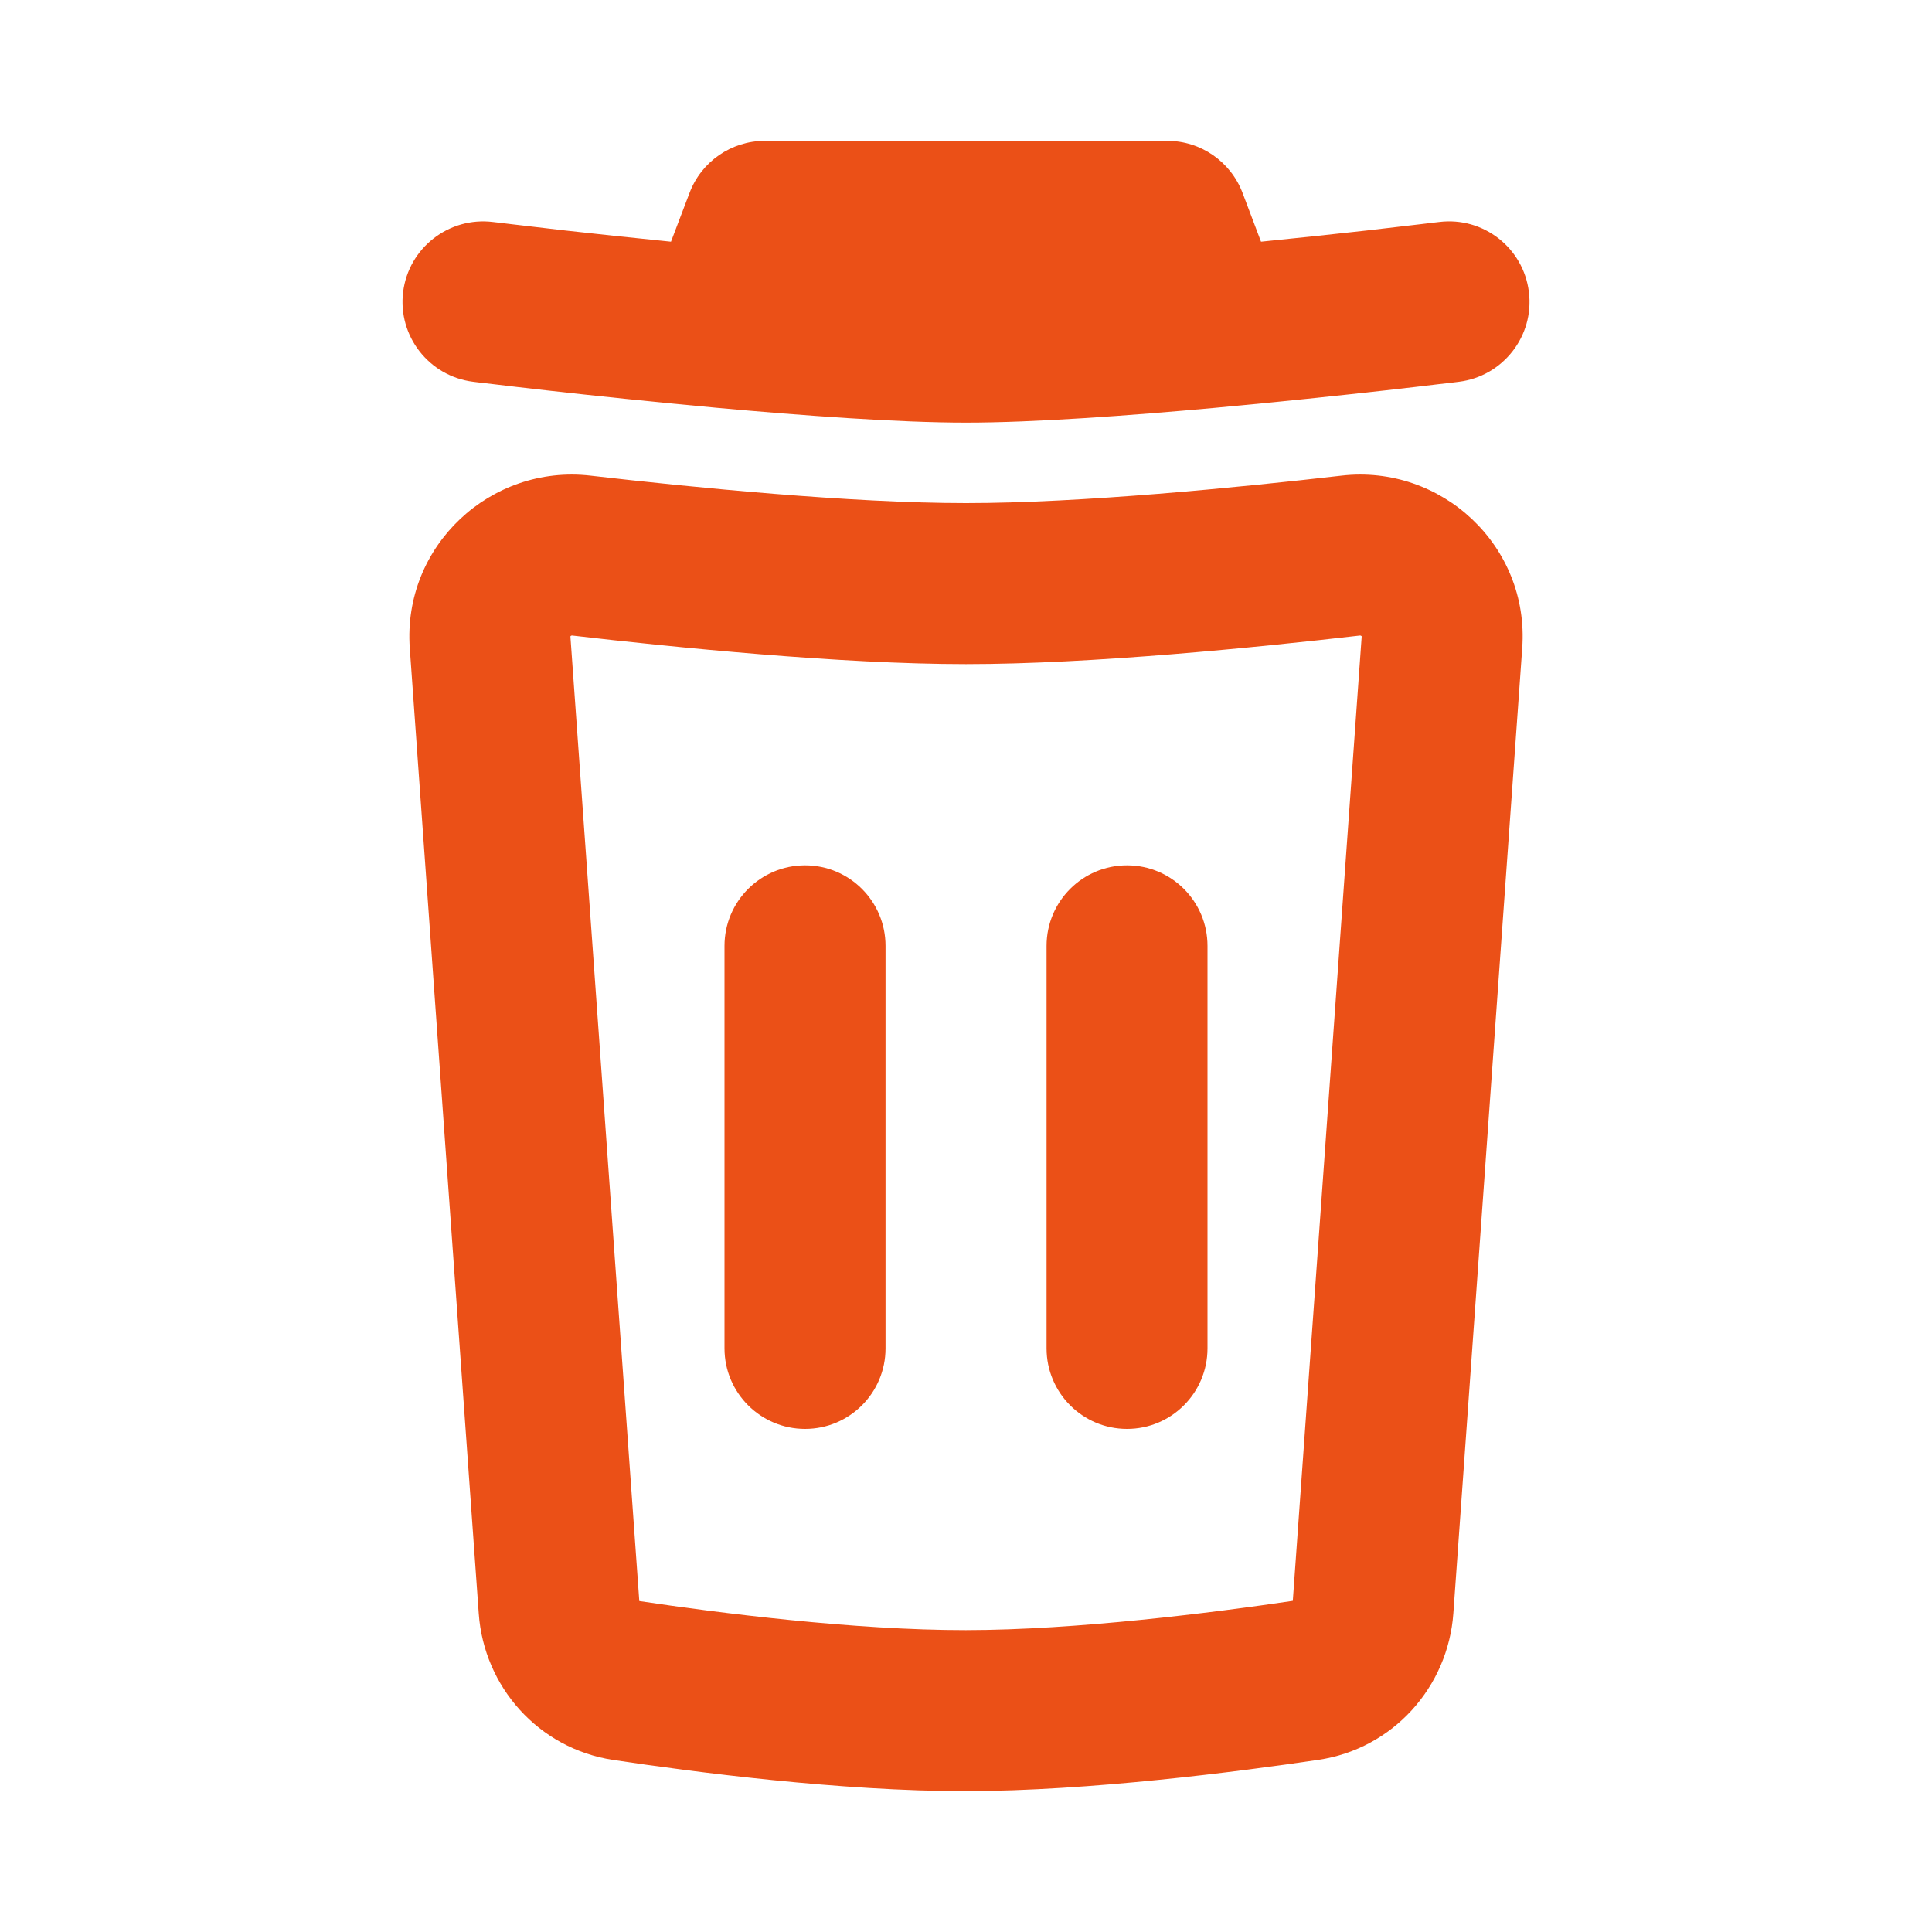
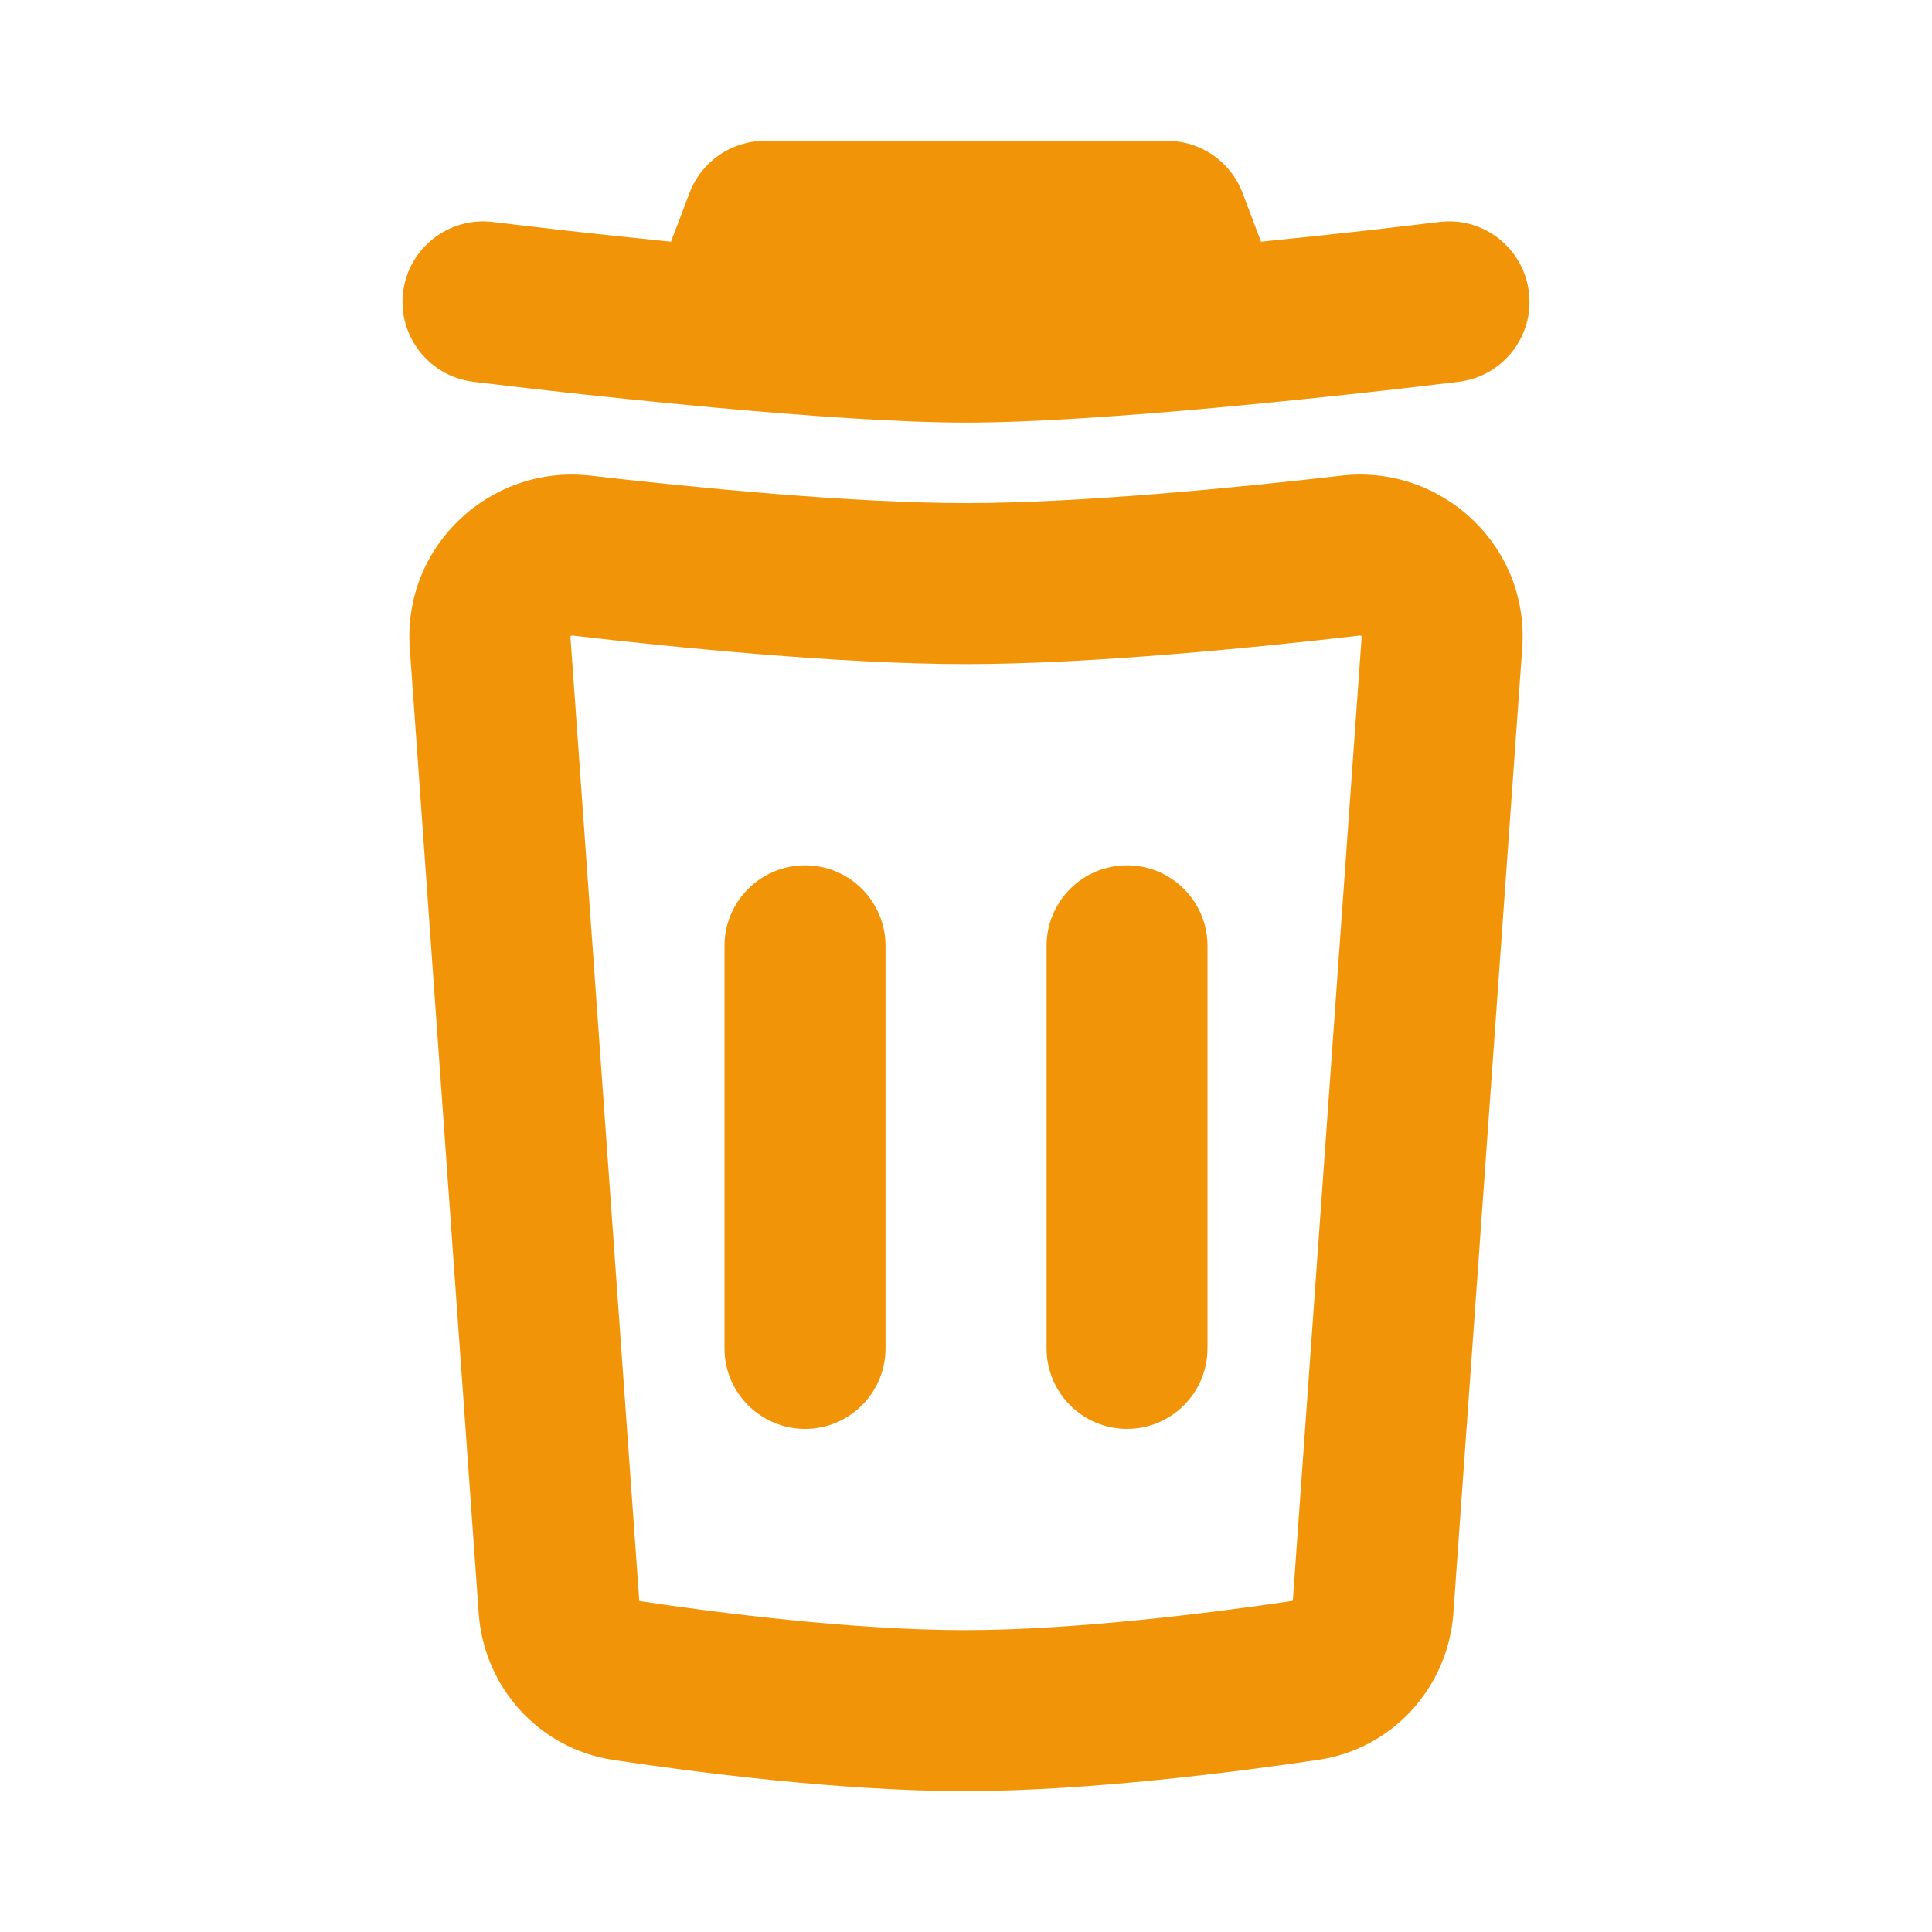
<svg xmlns="http://www.w3.org/2000/svg" width="20" height="20" viewBox="0 0 20 20" fill="none">
-   <path d="M7.917 1.458C7.571 1.458 7.26 1.673 7.138 1.997L6.946 2.502C6.536 2.461 6.158 2.42 5.852 2.386C5.624 2.36 5.436 2.338 5.305 2.322L5.155 2.304L5.103 2.298C4.647 2.242 4.23 2.566 4.173 3.023C4.117 3.479 4.441 3.895 4.898 3.952L4.954 3.959L5.109 3.977C5.242 3.993 5.434 4.016 5.667 4.042C6.131 4.094 6.763 4.161 7.425 4.222C8.318 4.303 9.297 4.375 10 4.375C10.704 4.375 11.683 4.303 12.576 4.222C13.238 4.161 13.869 4.094 14.334 4.042C14.567 4.016 14.759 3.993 14.892 3.977L15.047 3.959L15.103 3.952C15.559 3.895 15.884 3.479 15.827 3.023C15.771 2.566 15.355 2.241 14.898 2.298L14.846 2.304L14.696 2.322C14.565 2.338 14.377 2.36 14.148 2.386C13.842 2.42 13.464 2.461 13.054 2.502L12.863 1.997C12.74 1.673 12.43 1.458 12.084 1.458H7.917Z" fill="#EB5017" />
-   <path d="M9.167 9.792C9.167 9.331 8.794 8.958 8.334 8.958C7.874 8.958 7.5 9.331 7.5 9.792V13.958C7.5 14.419 7.874 14.792 8.334 14.792C8.794 14.792 9.167 14.419 9.167 13.958V9.792Z" fill="#EB5017" />
-   <path d="M11.667 8.958C12.127 8.958 12.5 9.331 12.5 9.792V13.958C12.5 14.419 12.127 14.792 11.667 14.792C11.207 14.792 10.834 14.419 10.834 13.958V9.792C10.834 9.331 11.207 8.958 11.667 8.958Z" fill="#EB5017" />
-   <path fill-rule="evenodd" clip-rule="evenodd" d="M15.758 6.709C15.834 5.651 14.922 4.804 13.886 4.924C12.826 5.046 11.191 5.208 10 5.208C8.81 5.208 7.174 5.046 6.114 4.924C5.078 4.804 4.167 5.651 4.242 6.709L4.956 16.704C5.01 17.462 5.575 18.102 6.349 18.219C7.18 18.344 8.704 18.543 10.001 18.542C11.283 18.54 12.813 18.341 13.647 18.218C14.423 18.103 14.99 17.462 15.045 16.702L15.758 6.709ZM14.078 6.579C14.081 6.579 14.083 6.579 14.083 6.579L14.085 6.58C14.087 6.58 14.09 6.582 14.093 6.584C14.095 6.586 14.096 6.588 14.096 6.588L14.096 6.59L13.383 16.572C12.557 16.694 11.143 16.874 9.999 16.875C8.844 16.876 7.438 16.697 6.618 16.574L5.905 6.59L5.905 6.588C5.905 6.588 5.906 6.586 5.908 6.584C5.911 6.582 5.914 6.58 5.916 6.58L5.918 6.579C5.918 6.579 5.92 6.579 5.923 6.579C6.985 6.702 8.705 6.875 10 6.875C11.296 6.875 13.016 6.702 14.078 6.579Z" fill="#EB5017" />
+   <path d="M7.917 1.458C7.571 1.458 7.26 1.673 7.138 1.997L6.946 2.502C6.536 2.461 6.158 2.42 5.852 2.386C5.624 2.36 5.436 2.338 5.305 2.322L5.155 2.304L5.103 2.298C4.647 2.242 4.23 2.566 4.173 3.023C4.117 3.479 4.441 3.895 4.898 3.952L4.954 3.959L5.109 3.977C5.242 3.993 5.434 4.016 5.667 4.042C6.131 4.094 6.763 4.161 7.425 4.222C8.318 4.303 9.297 4.375 10 4.375C10.704 4.375 11.683 4.303 12.576 4.222C13.238 4.161 13.869 4.094 14.334 4.042C14.567 4.016 14.759 3.993 14.892 3.977L15.047 3.959L15.103 3.952C15.559 3.895 15.884 3.479 15.827 3.023C15.771 2.566 15.355 2.241 14.898 2.298L14.846 2.304L14.696 2.322C14.565 2.338 14.377 2.36 14.148 2.386C13.842 2.42 13.464 2.461 13.054 2.502L12.863 1.997C12.74 1.673 12.43 1.458 12.084 1.458H7.917Z" fill="#F29408" />
+   <path d="M9.167 9.792C9.167 9.331 8.794 8.958 8.334 8.958C7.874 8.958 7.5 9.331 7.5 9.792V13.958C7.5 14.419 7.874 14.792 8.334 14.792C8.794 14.792 9.167 14.419 9.167 13.958V9.792Z" fill="#F29408" />
+   <path d="M11.667 8.958C12.127 8.958 12.5 9.331 12.5 9.792V13.958C12.5 14.419 12.127 14.792 11.667 14.792C11.207 14.792 10.834 14.419 10.834 13.958V9.792C10.834 9.331 11.207 8.958 11.667 8.958Z" fill="#F29408" />
+   <path fill-rule="evenodd" clip-rule="evenodd" d="M15.758 6.709C15.834 5.651 14.922 4.804 13.886 4.924C12.826 5.046 11.191 5.208 10 5.208C8.81 5.208 7.174 5.046 6.114 4.924C5.078 4.804 4.167 5.651 4.242 6.709L4.956 16.704C5.01 17.462 5.575 18.102 6.349 18.219C7.18 18.344 8.704 18.543 10.001 18.542C11.283 18.54 12.813 18.341 13.647 18.218C14.423 18.103 14.99 17.462 15.045 16.702L15.758 6.709ZM14.078 6.579C14.081 6.579 14.083 6.579 14.083 6.579L14.085 6.58C14.087 6.58 14.09 6.582 14.093 6.584C14.095 6.586 14.096 6.588 14.096 6.588L14.096 6.59L13.383 16.572C12.557 16.694 11.143 16.874 9.999 16.875C8.844 16.876 7.438 16.697 6.618 16.574L5.905 6.59L5.905 6.588C5.905 6.588 5.906 6.586 5.908 6.584C5.911 6.582 5.914 6.58 5.916 6.58L5.918 6.579C5.918 6.579 5.92 6.579 5.923 6.579C6.985 6.702 8.705 6.875 10 6.875C11.296 6.875 13.016 6.702 14.078 6.579Z" fill="#F29408" />
</svg>
